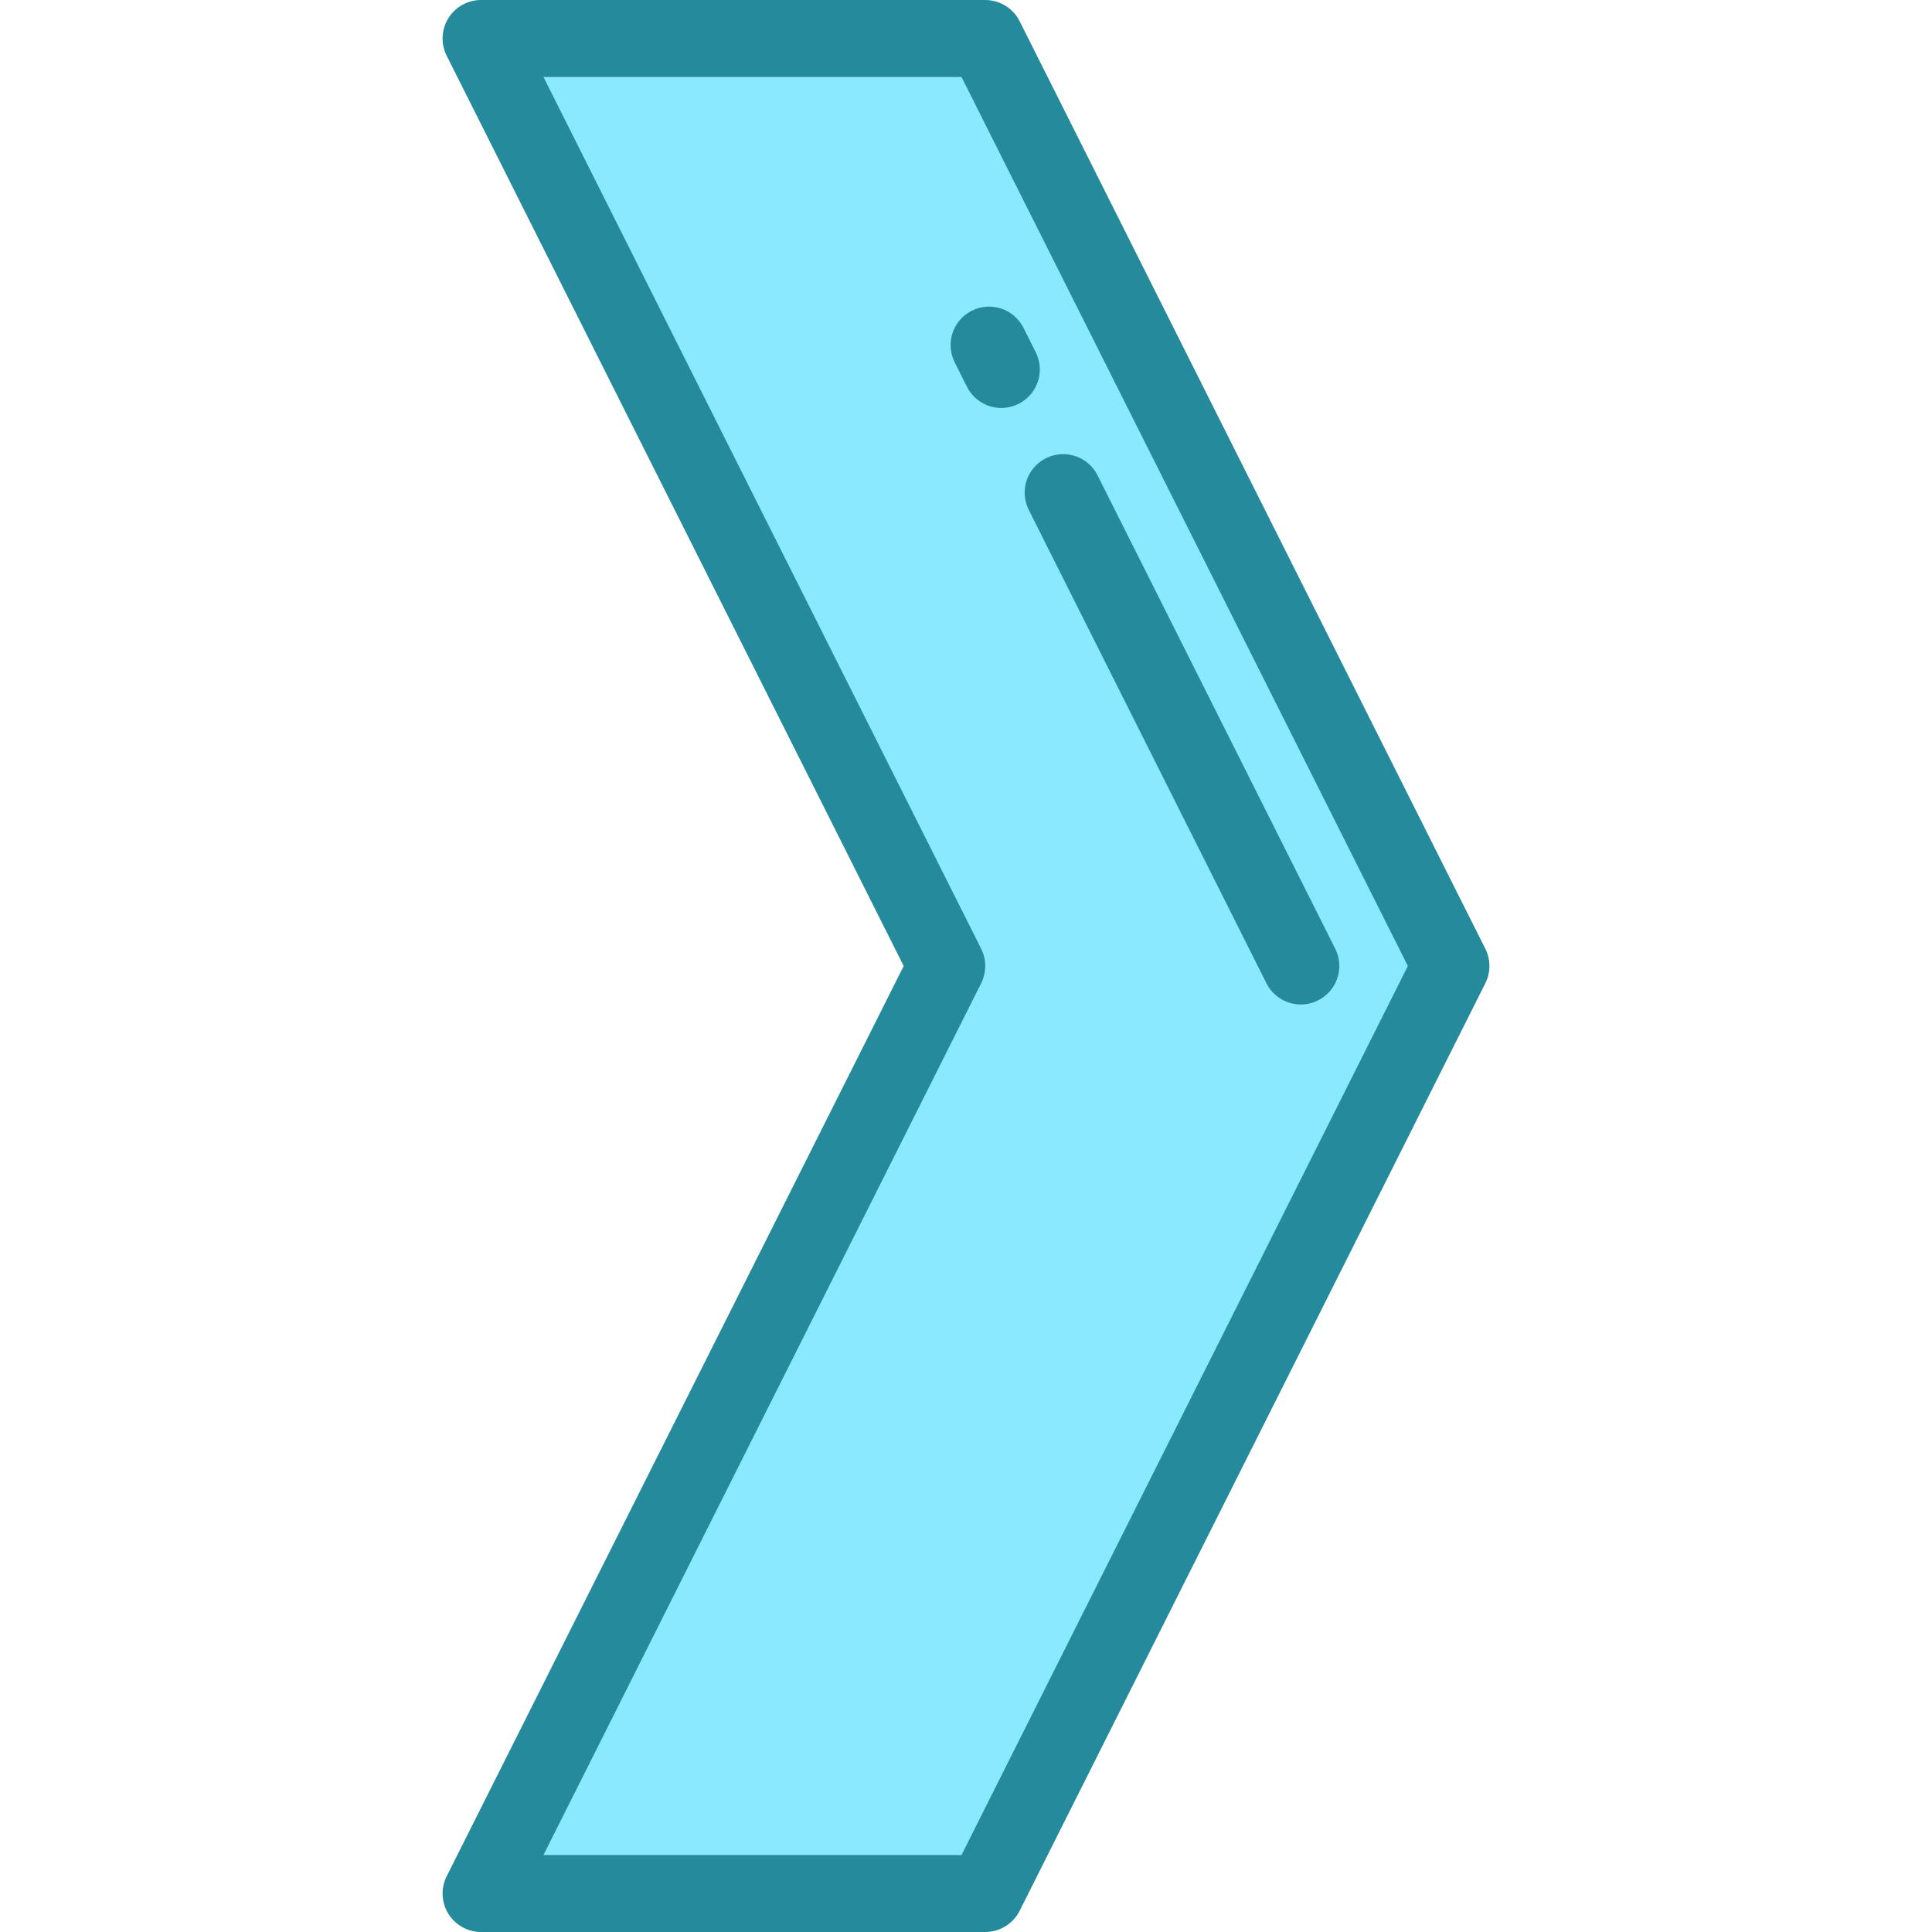
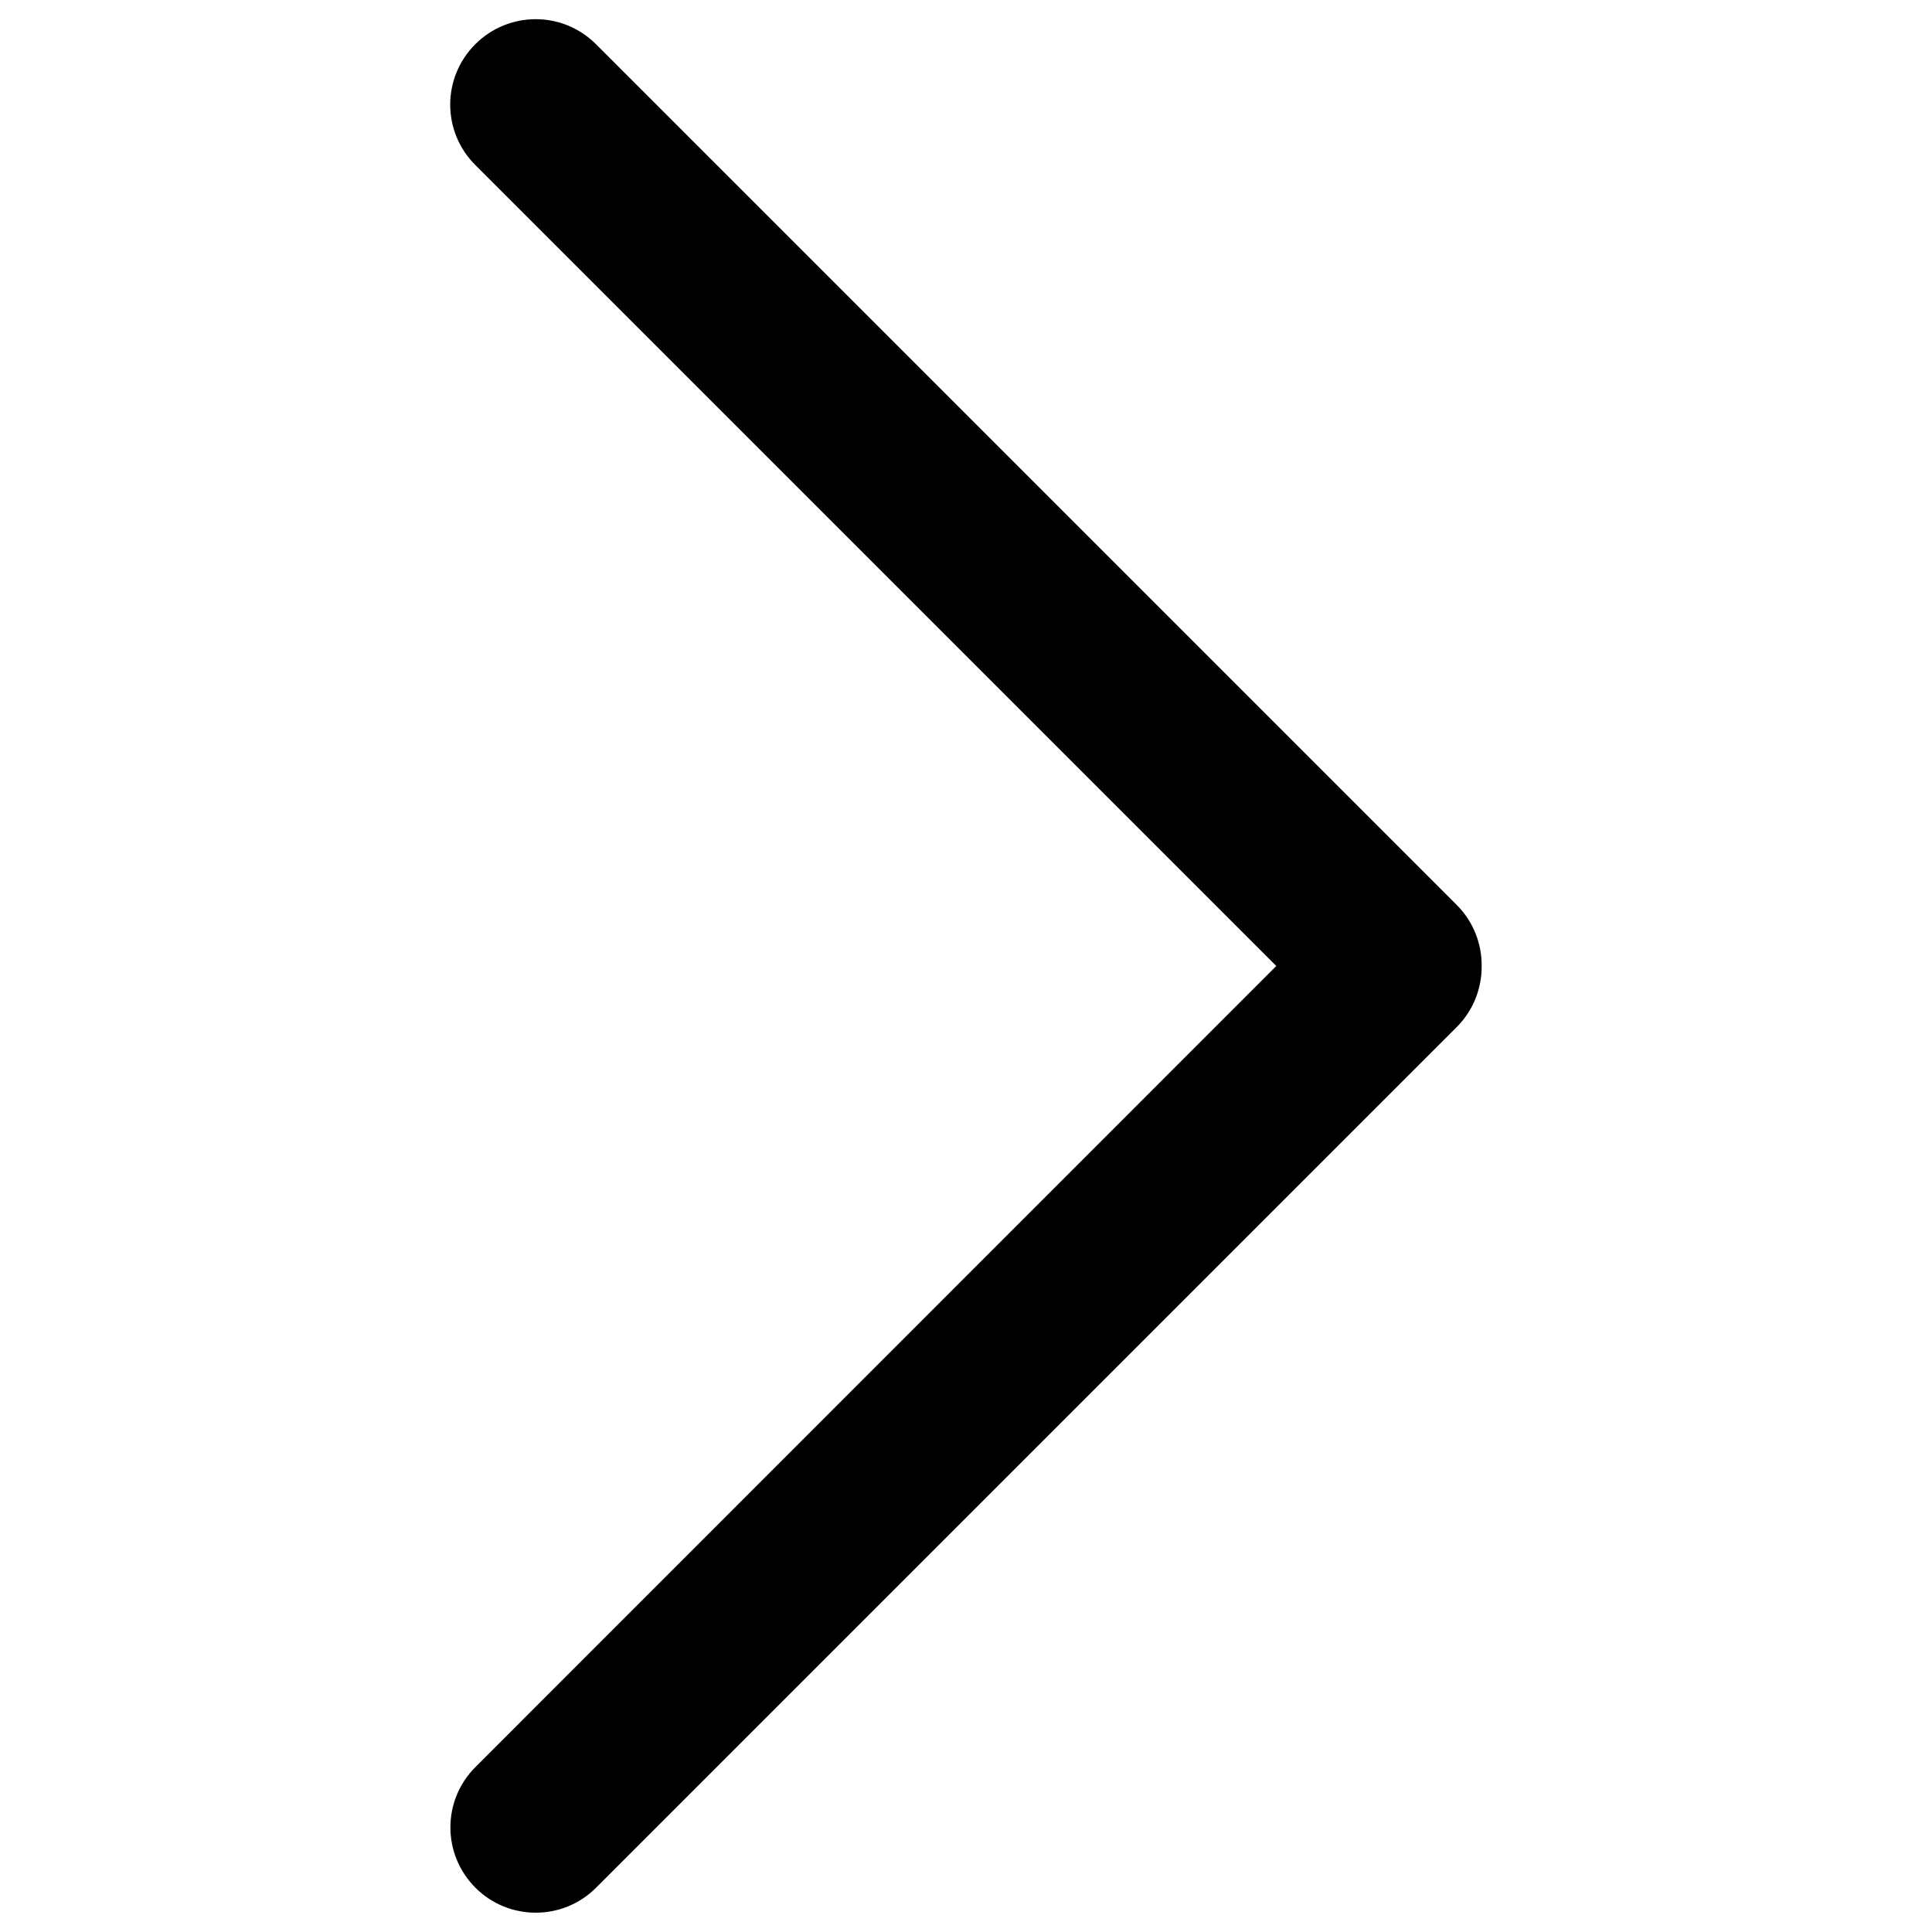
- <svg xmlns="http://www.w3.org/2000/svg" version="1.1" id="Layer_1" x="0px" y="0px" viewBox="0 0 512 512" style="enable-background:new 0 0 512 512;" xml:space="preserve">
-   <polygon style="fill:#8AE9FF;" points="250.901,256 127.49,501.801 261.1,501.801 384.51,256 261.1,10.199 127.49,10.199 " />
+ <svg xmlns="http://www.w3.org/2000/svg" version="1.1" x="0px" y="0px" viewBox="0 0 1000 1000" enable-background="new 0 0 1000 1000" xml:space="preserve">
  <g>
-     <path style="fill:#248A9C;" d="M261.1,512H127.49c-3.538,0-6.822-1.834-8.681-4.845c-1.858-3.011-2.021-6.769-0.434-9.931   L239.488,256L118.375,14.776c-1.587-3.163-1.423-6.92,0.434-9.931C120.667,1.834,123.952,0,127.49,0H261.1   c3.857,0,7.384,2.177,9.115,5.623l123.41,245.801c1.445,2.879,1.445,6.274,0,9.154l-123.41,245.801   C268.484,509.824,264.957,512,261.1,512z M144.023,491.602h110.785L373.097,256L254.808,20.398H144.023l115.992,231.025   c1.445,2.879,1.445,6.274,0,9.154L144.023,491.602z" />
-     <path style="fill:#248A9C;" d="M265.369,108.113c-3.735,0-7.332-2.059-9.123-5.625l-3.241-6.456   c-2.527-5.034-0.496-11.164,4.539-13.691c5.033-2.525,11.164-0.496,13.691,4.538l3.241,6.456   c2.527,5.034,0.496,11.164-4.539,13.691C268.47,107.763,266.907,108.113,265.369,108.113z" />
-     <path style="fill:#248A9C;" d="M344.741,266.201c-3.735,0-7.332-2.059-9.123-5.625l-62.985-125.45   c-2.527-5.035-0.496-11.164,4.539-13.691c5.033-2.526,11.164-0.497,13.691,4.538l62.985,125.45   c2.527,5.035,0.496,11.164-4.539,13.691C347.841,265.851,346.28,266.201,344.741,266.201z" />
+     <path d="M754,468.4L308.5,22.9c-17.3-17.3-45.2-17.3-62.5,0c-17.3,17.3-17.3,45.2,0,62.5L660.6,500L246.1,914.6c-17.3,17.3-17.3,45.2,0,62.5c8.6,8.6,19.9,12.9,31.2,12.9s22.6-4.3,31.2-12.9L754,531.6c8.7-8.7,13-20.2,12.9-31.6C767,488.6,762.7,477.1,754,468.4z" />
  </g>
-   <g>
- </g>
-   <g>
- </g>
-   <g>
- </g>
-   <g>
- </g>
-   <g>
- </g>
-   <g>
- </g>
-   <g>
- </g>
-   <g>
- </g>
-   <g>
- </g>
-   <g>
- </g>
-   <g>
- </g>
-   <g>
- </g>
-   <g>
- </g>
-   <g>
- </g>
-   <g>
- </g>
</svg>
